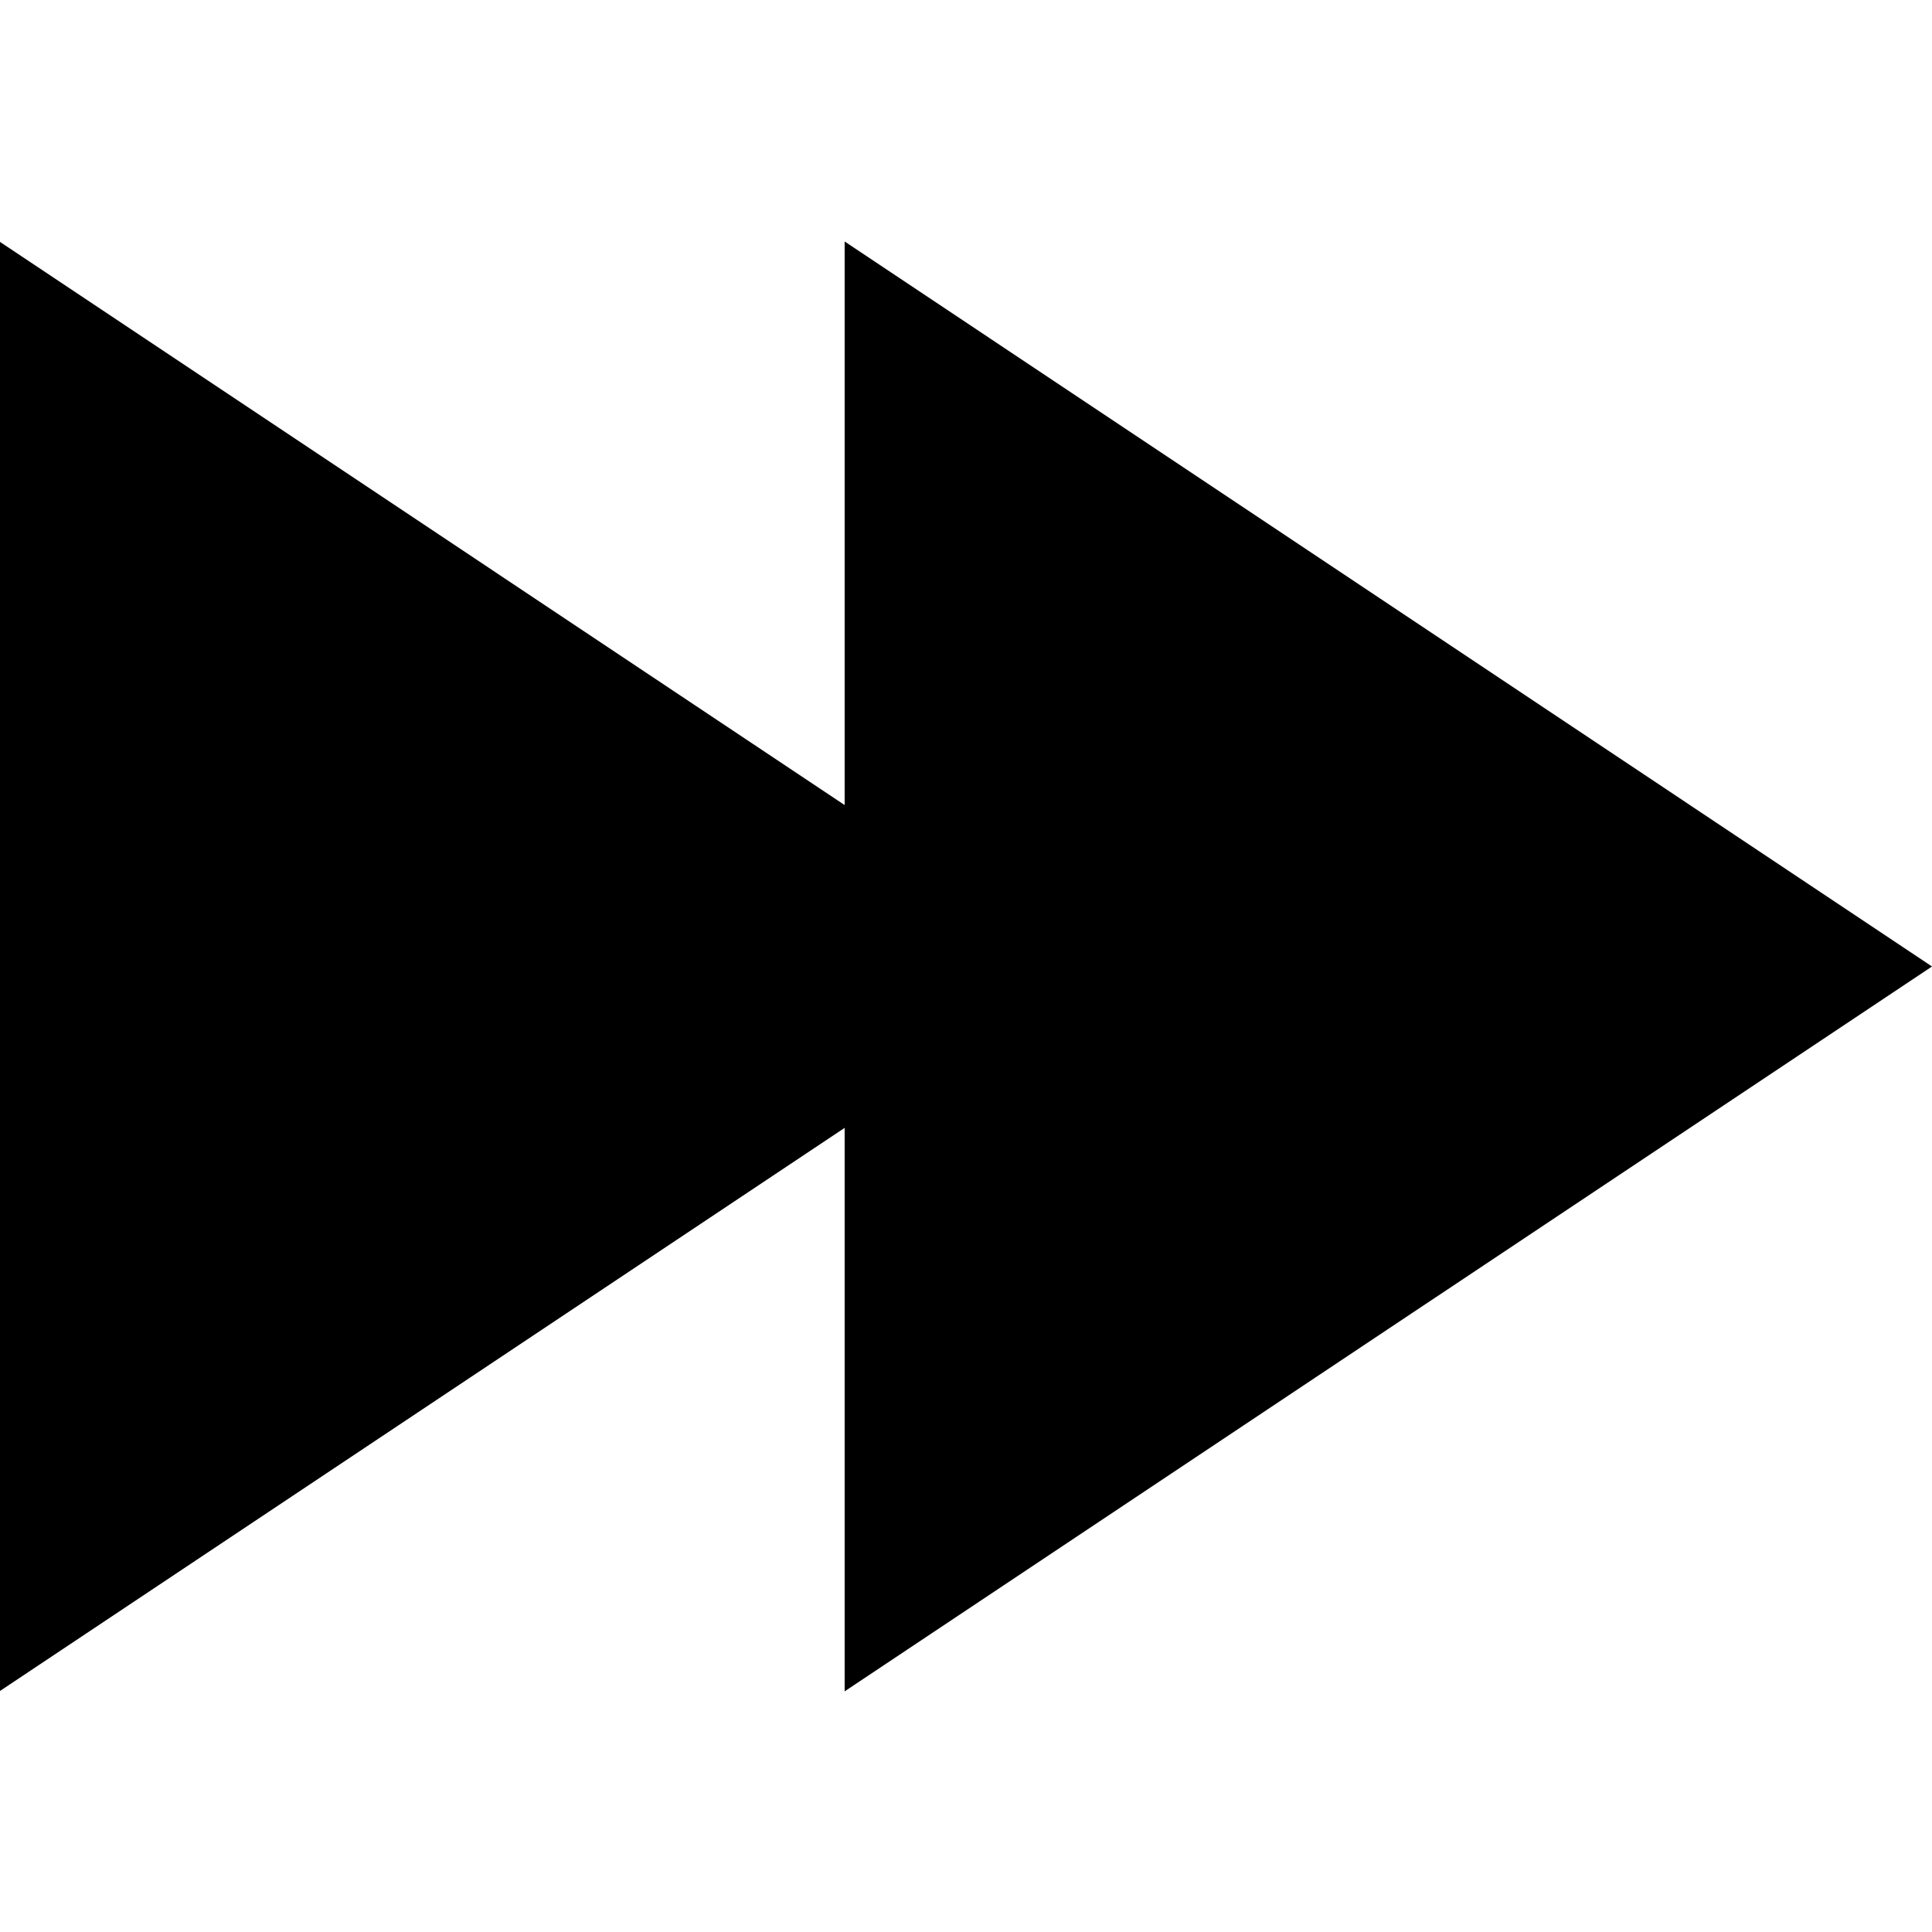
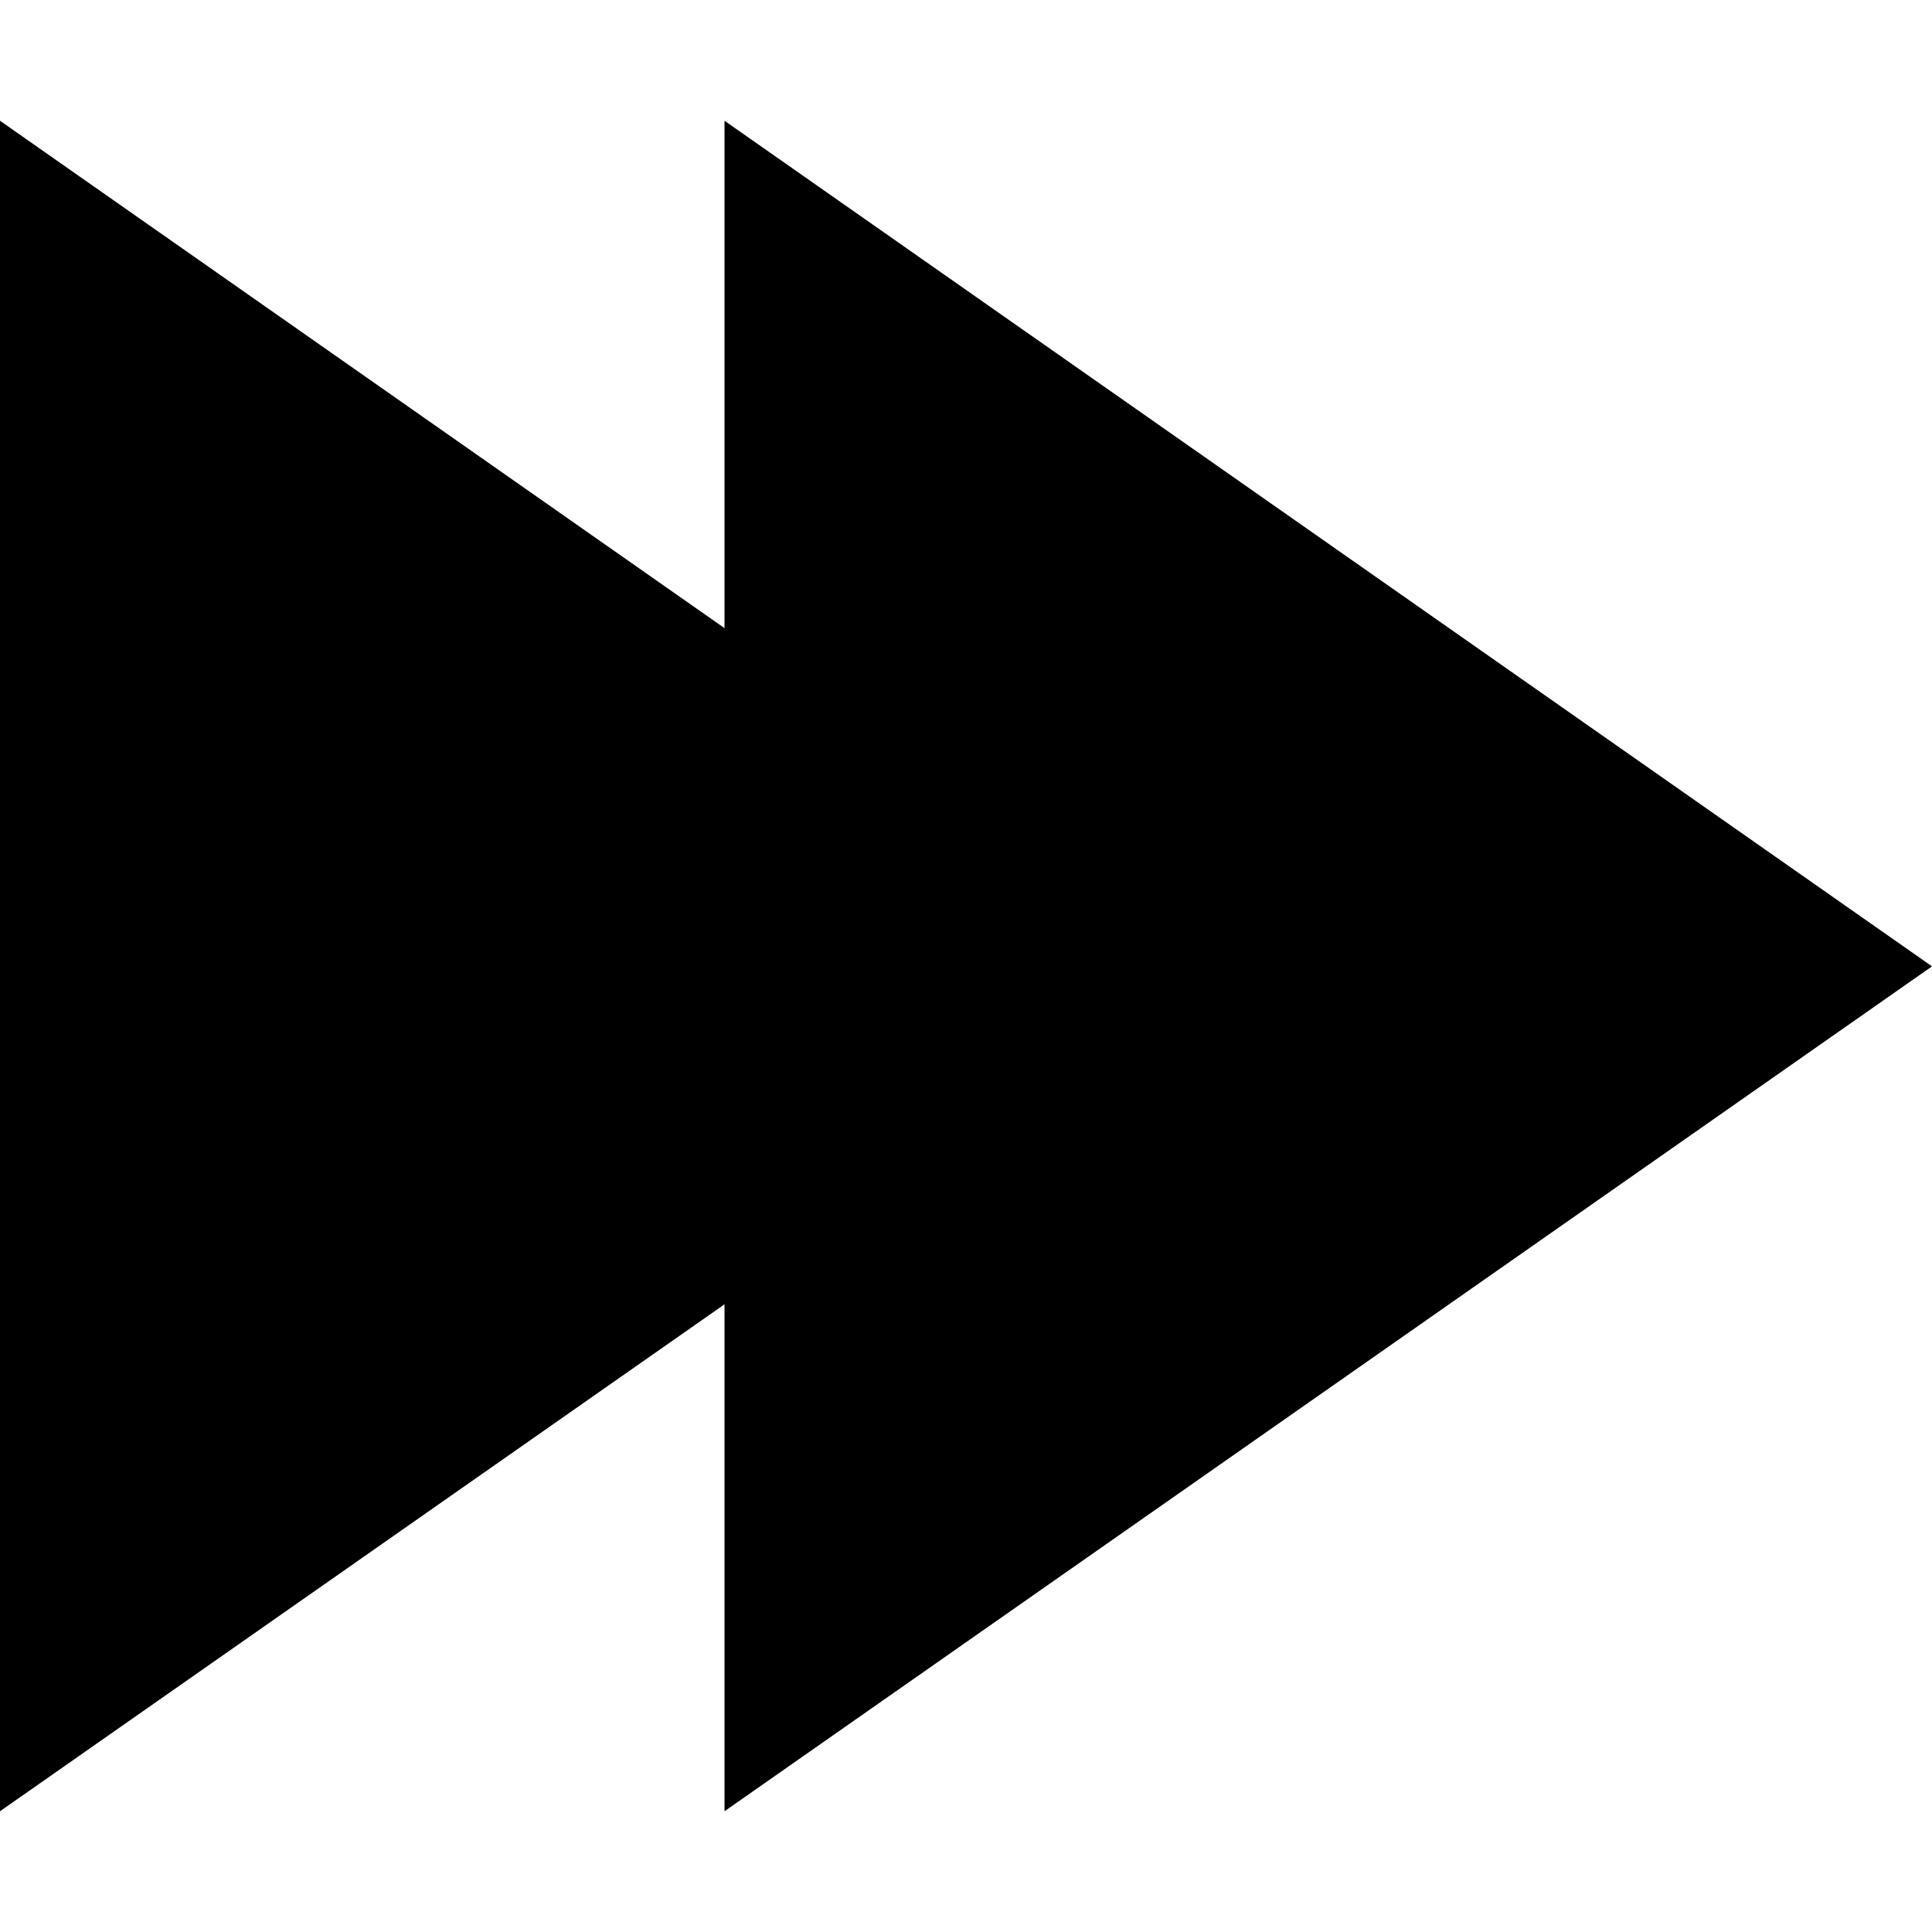
<svg xmlns="http://www.w3.org/2000/svg" xmlns:xlink="http://www.w3.org/1999/xlink" width="16" height="16" version="1.1">
-   <path id="a" d="m6.995 2v12.007l9.005-6.003z" stroke-width=".943" />
-   <use transform="translate(-7)" width="100%" height="100%" xlink:href="#a" />
+   <path id="a" d="m6 1v14l10-6.997z" stroke-width=".943" />
+   <use transform="translate(-6)" width="100%" height="100%" xlink:href="#a" />
</svg>
